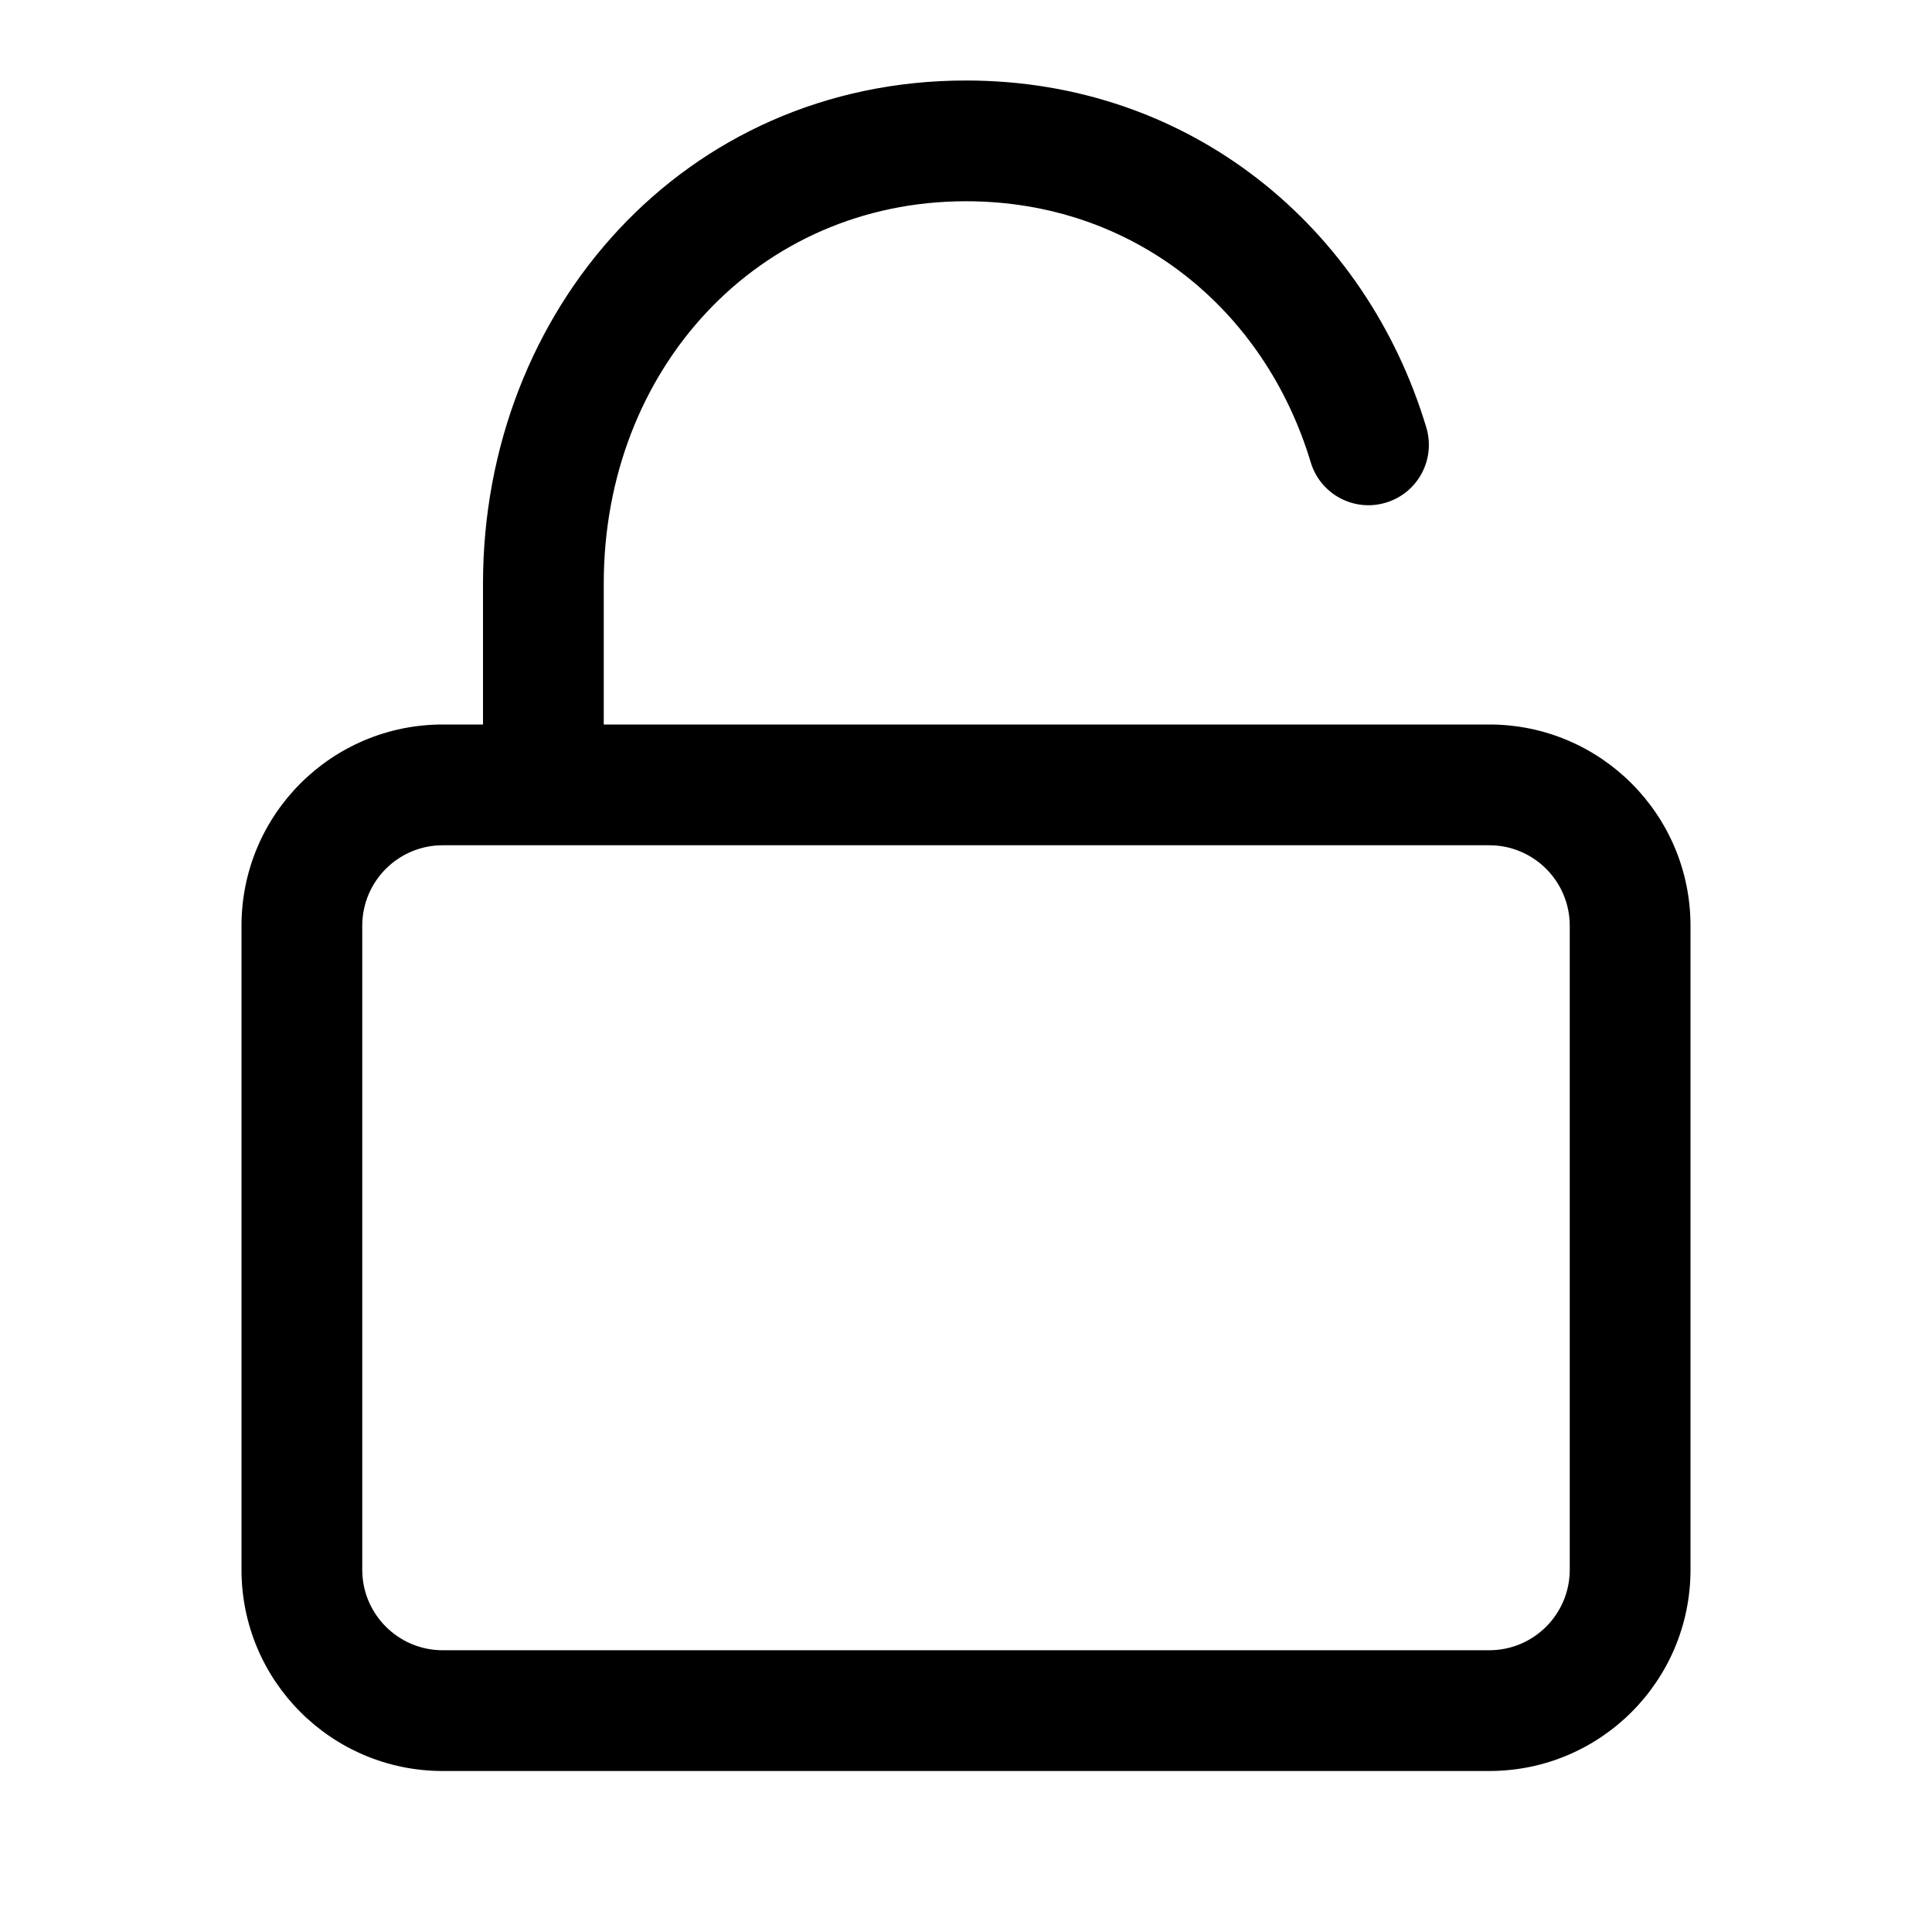
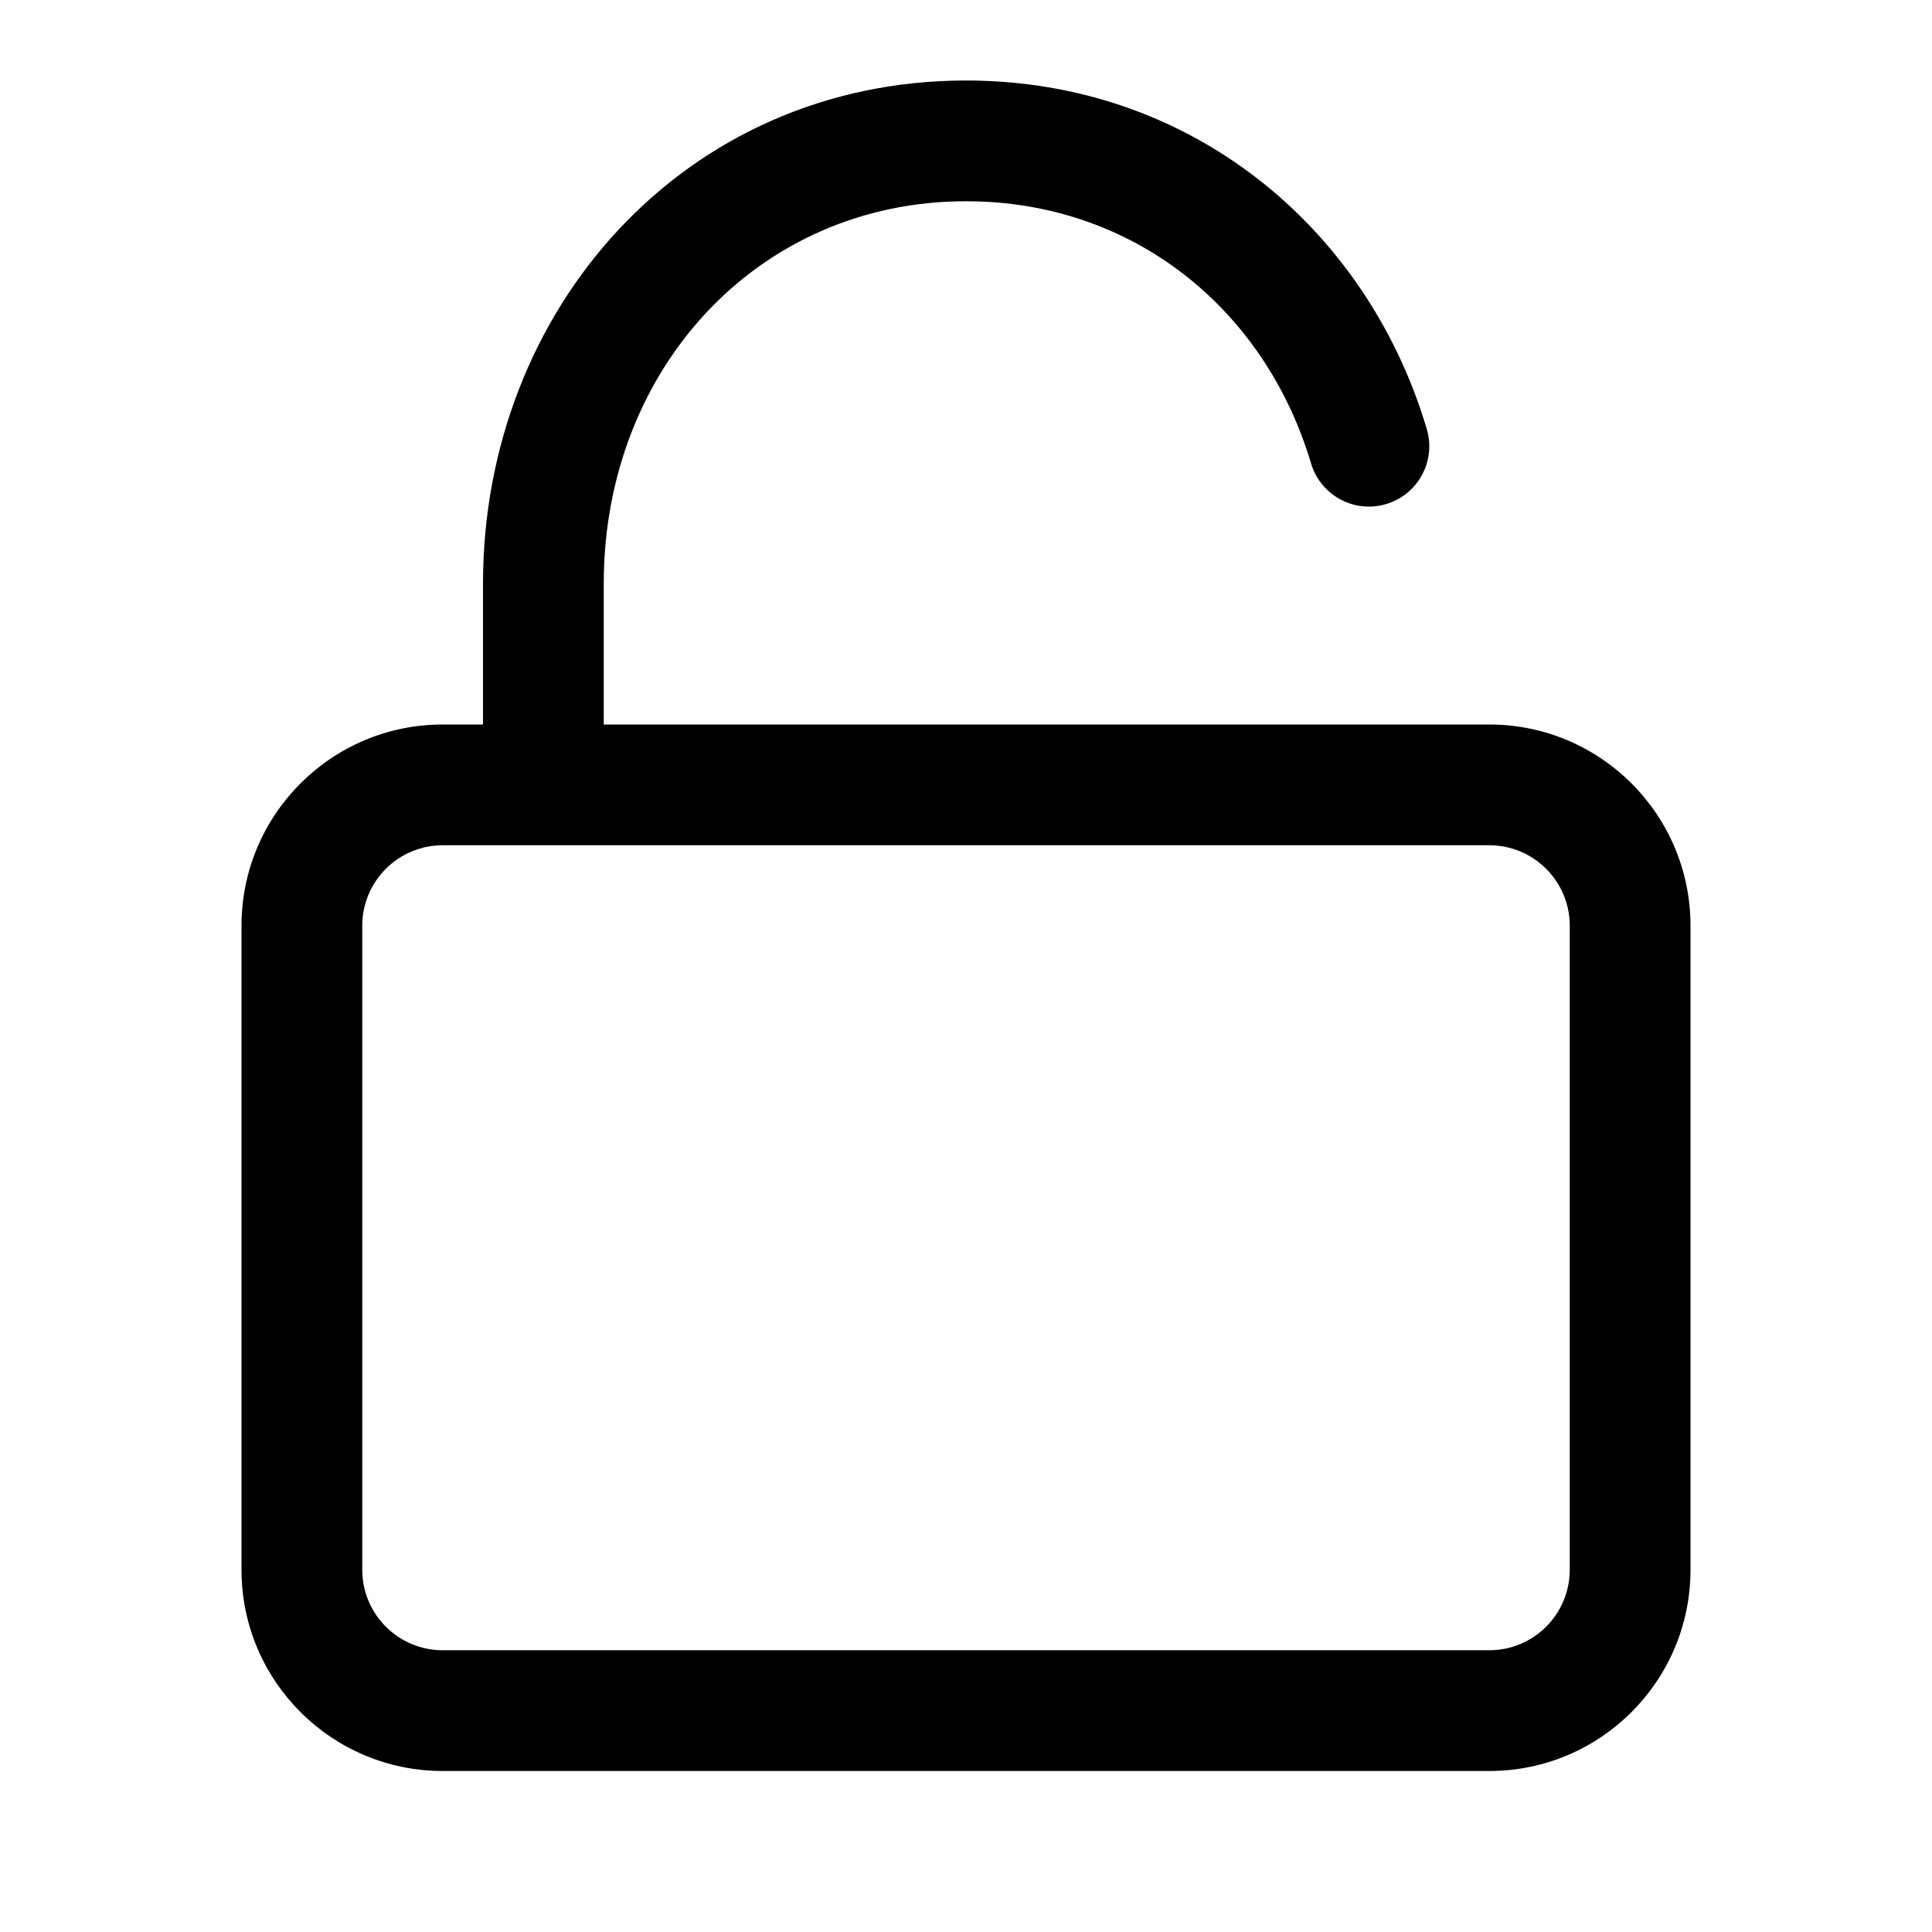
<svg xmlns="http://www.w3.org/2000/svg" width="24" height="24" viewBox="0 0 24 24">
-   <path fill-rule="evenodd" clip-rule="evenodd" d="M7.5 7.25C7.5 4.58 9.422 2.5 12 2.5C14.079 2.5 15.71 3.841 16.282 5.742C16.401 6.139 16.819 6.364 17.216 6.244C17.613 6.125 17.837 5.707 17.718 5.31C16.971 2.825 14.792 1 12 1C8.503 1 6 3.845 6 7.25V9H5.5C4.119 9 3 10.119 3 11.5V19.5C3 20.881 4.119 22 5.5 22H18.5C19.881 22 21 20.881 21 19.5V11.5C21 10.119 19.881 9 18.5 9H7.5V7.25ZM4.5 11.5C4.5 10.948 4.948 10.5 5.5 10.5H18.5C19.052 10.5 19.5 10.948 19.5 11.5V19.5C19.5 20.052 19.052 20.5 18.5 20.5H5.5C4.948 20.5 4.5 20.052 4.5 19.5V11.5Z" />
+   <path fill-rule="evenodd" d="M7.5 7.25C7.5 4.58 9.422 2.5 12 2.5c2.079 0 3.71 1.34 4.282 3.242a.75.75 0 101.436-.432C16.971 2.825 14.792 1 12 1 8.503 1 6 3.845 6 7.25V9h-.5A2.5 2.5 0 003 11.5v8A2.5 2.5 0 005.5 22h13a2.5 2.5 0 002.5-2.5v-8A2.5 2.5 0 0018.5 9h-11V7.25zm-3 4.25a1 1 0 011-1h13a1 1 0 011 1v8a1 1 0 01-1 1h-13a1 1 0 01-1-1v-8z" />
</svg>
